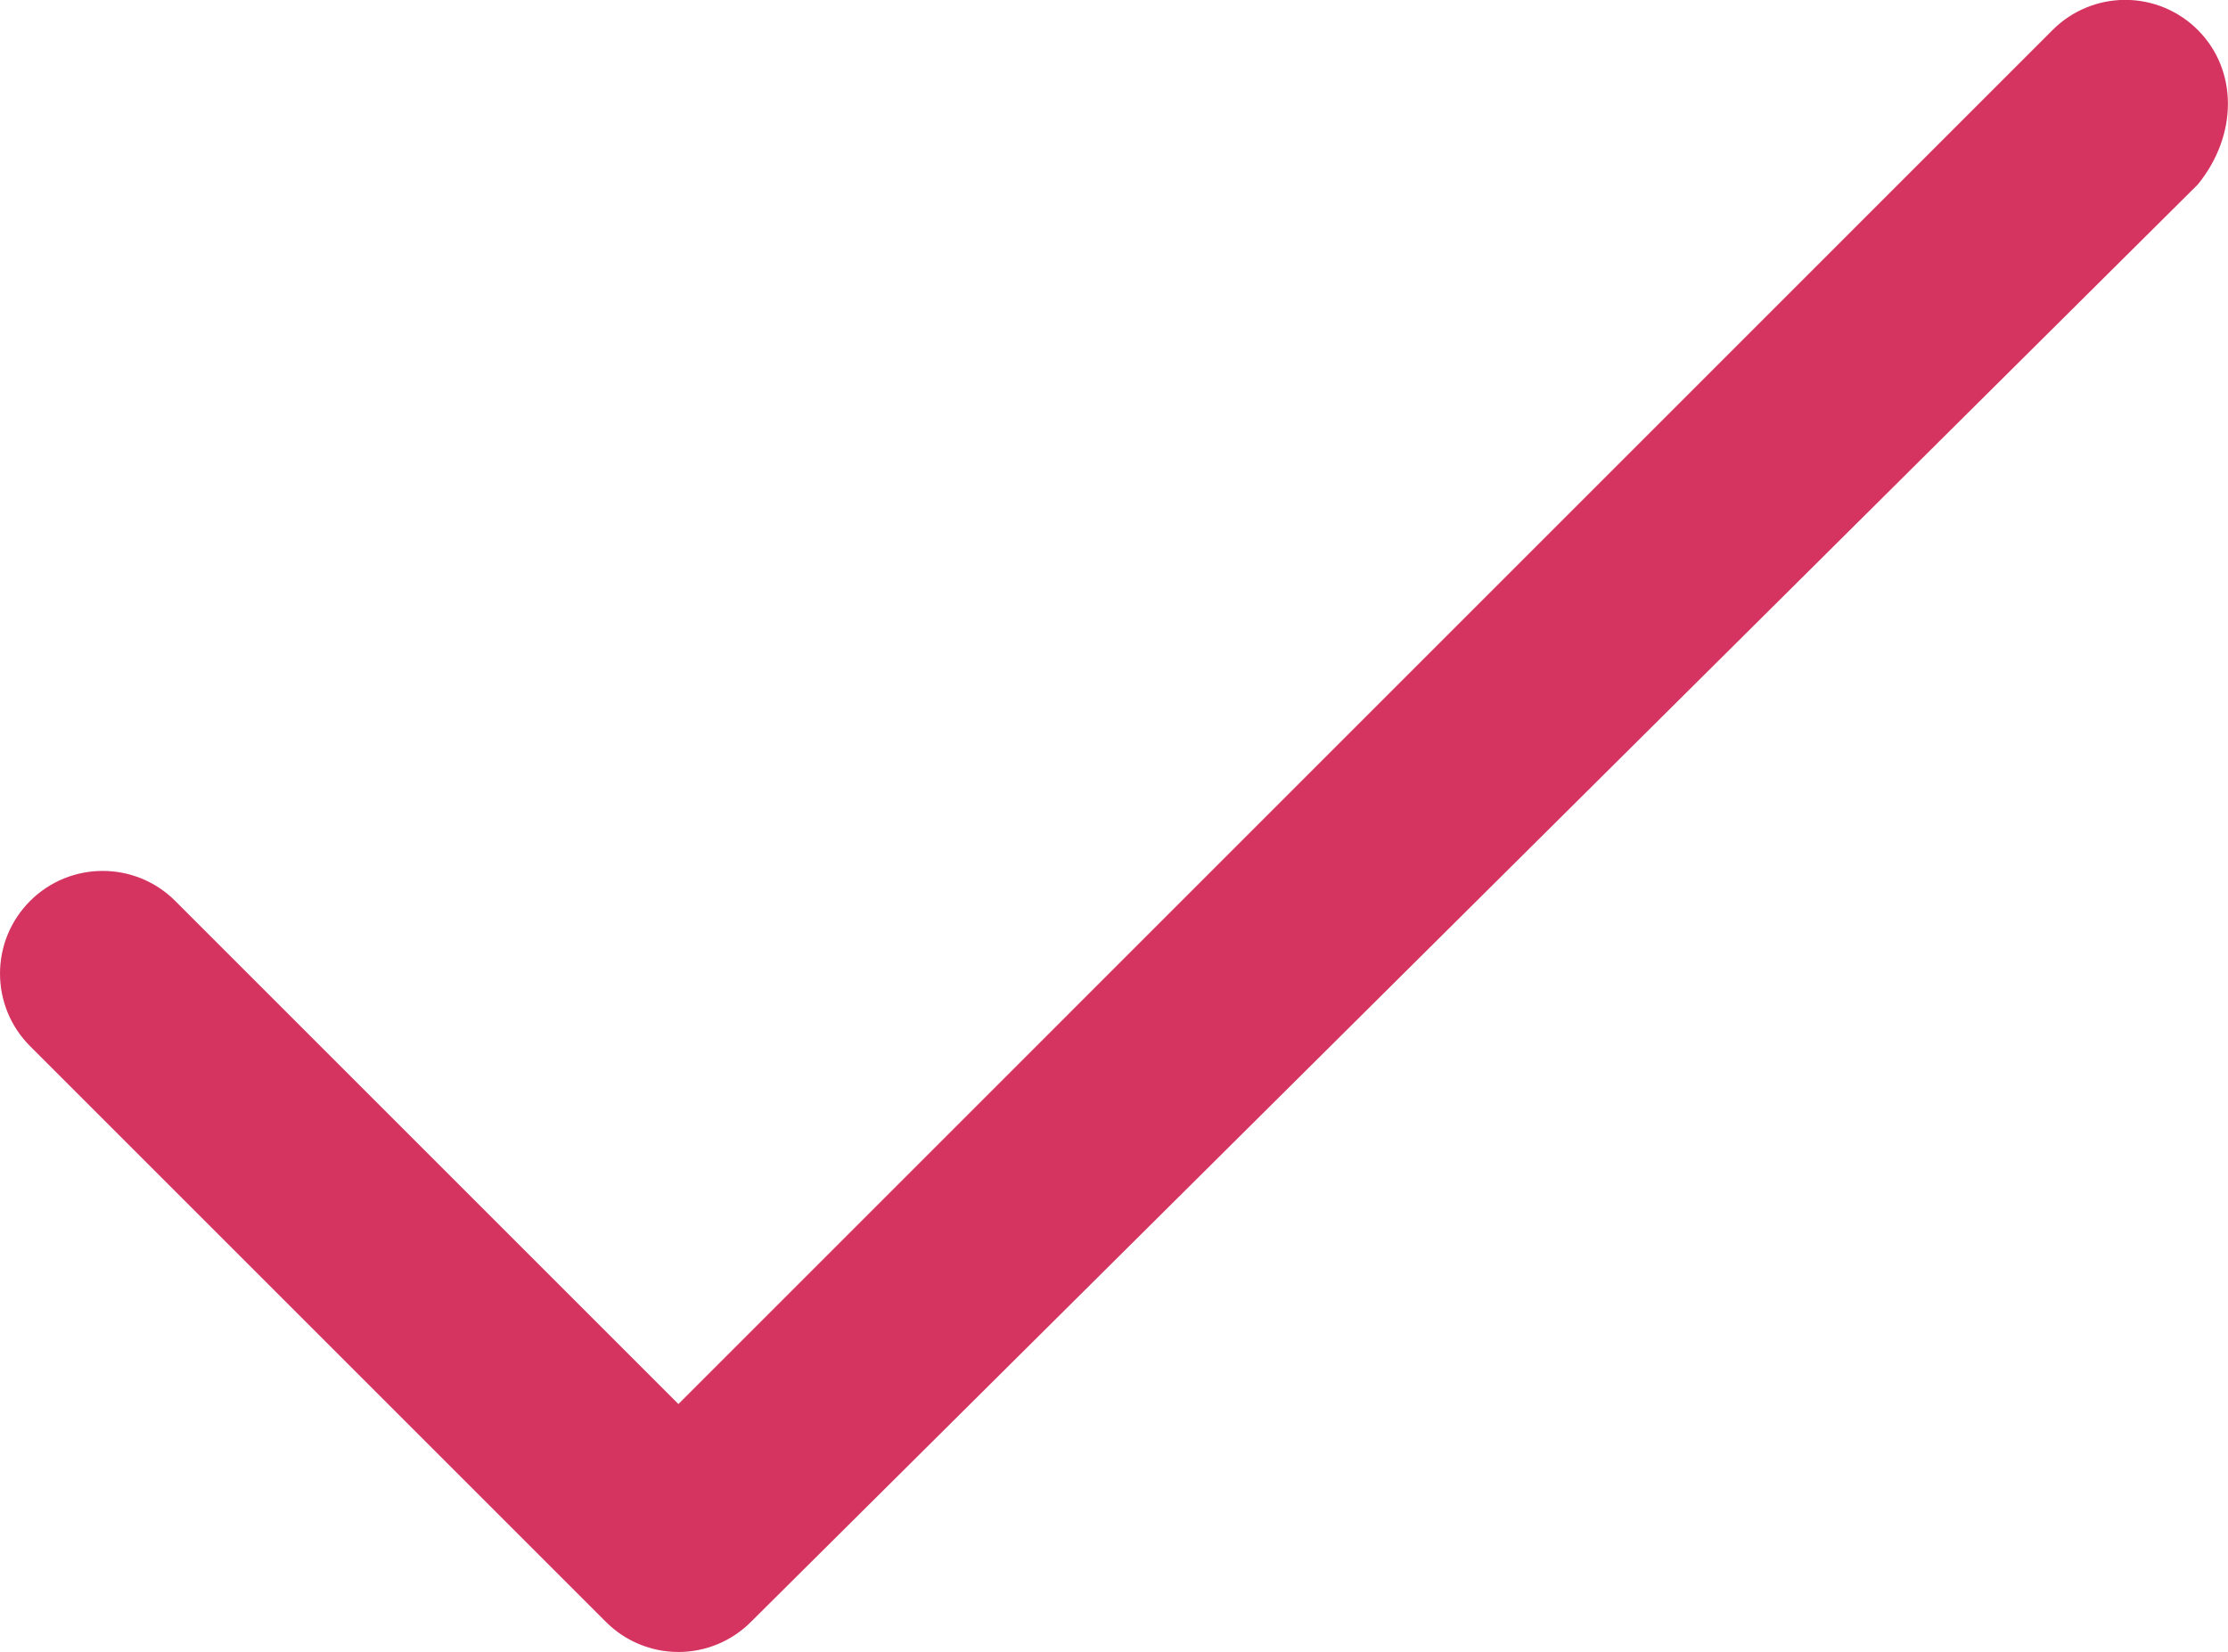
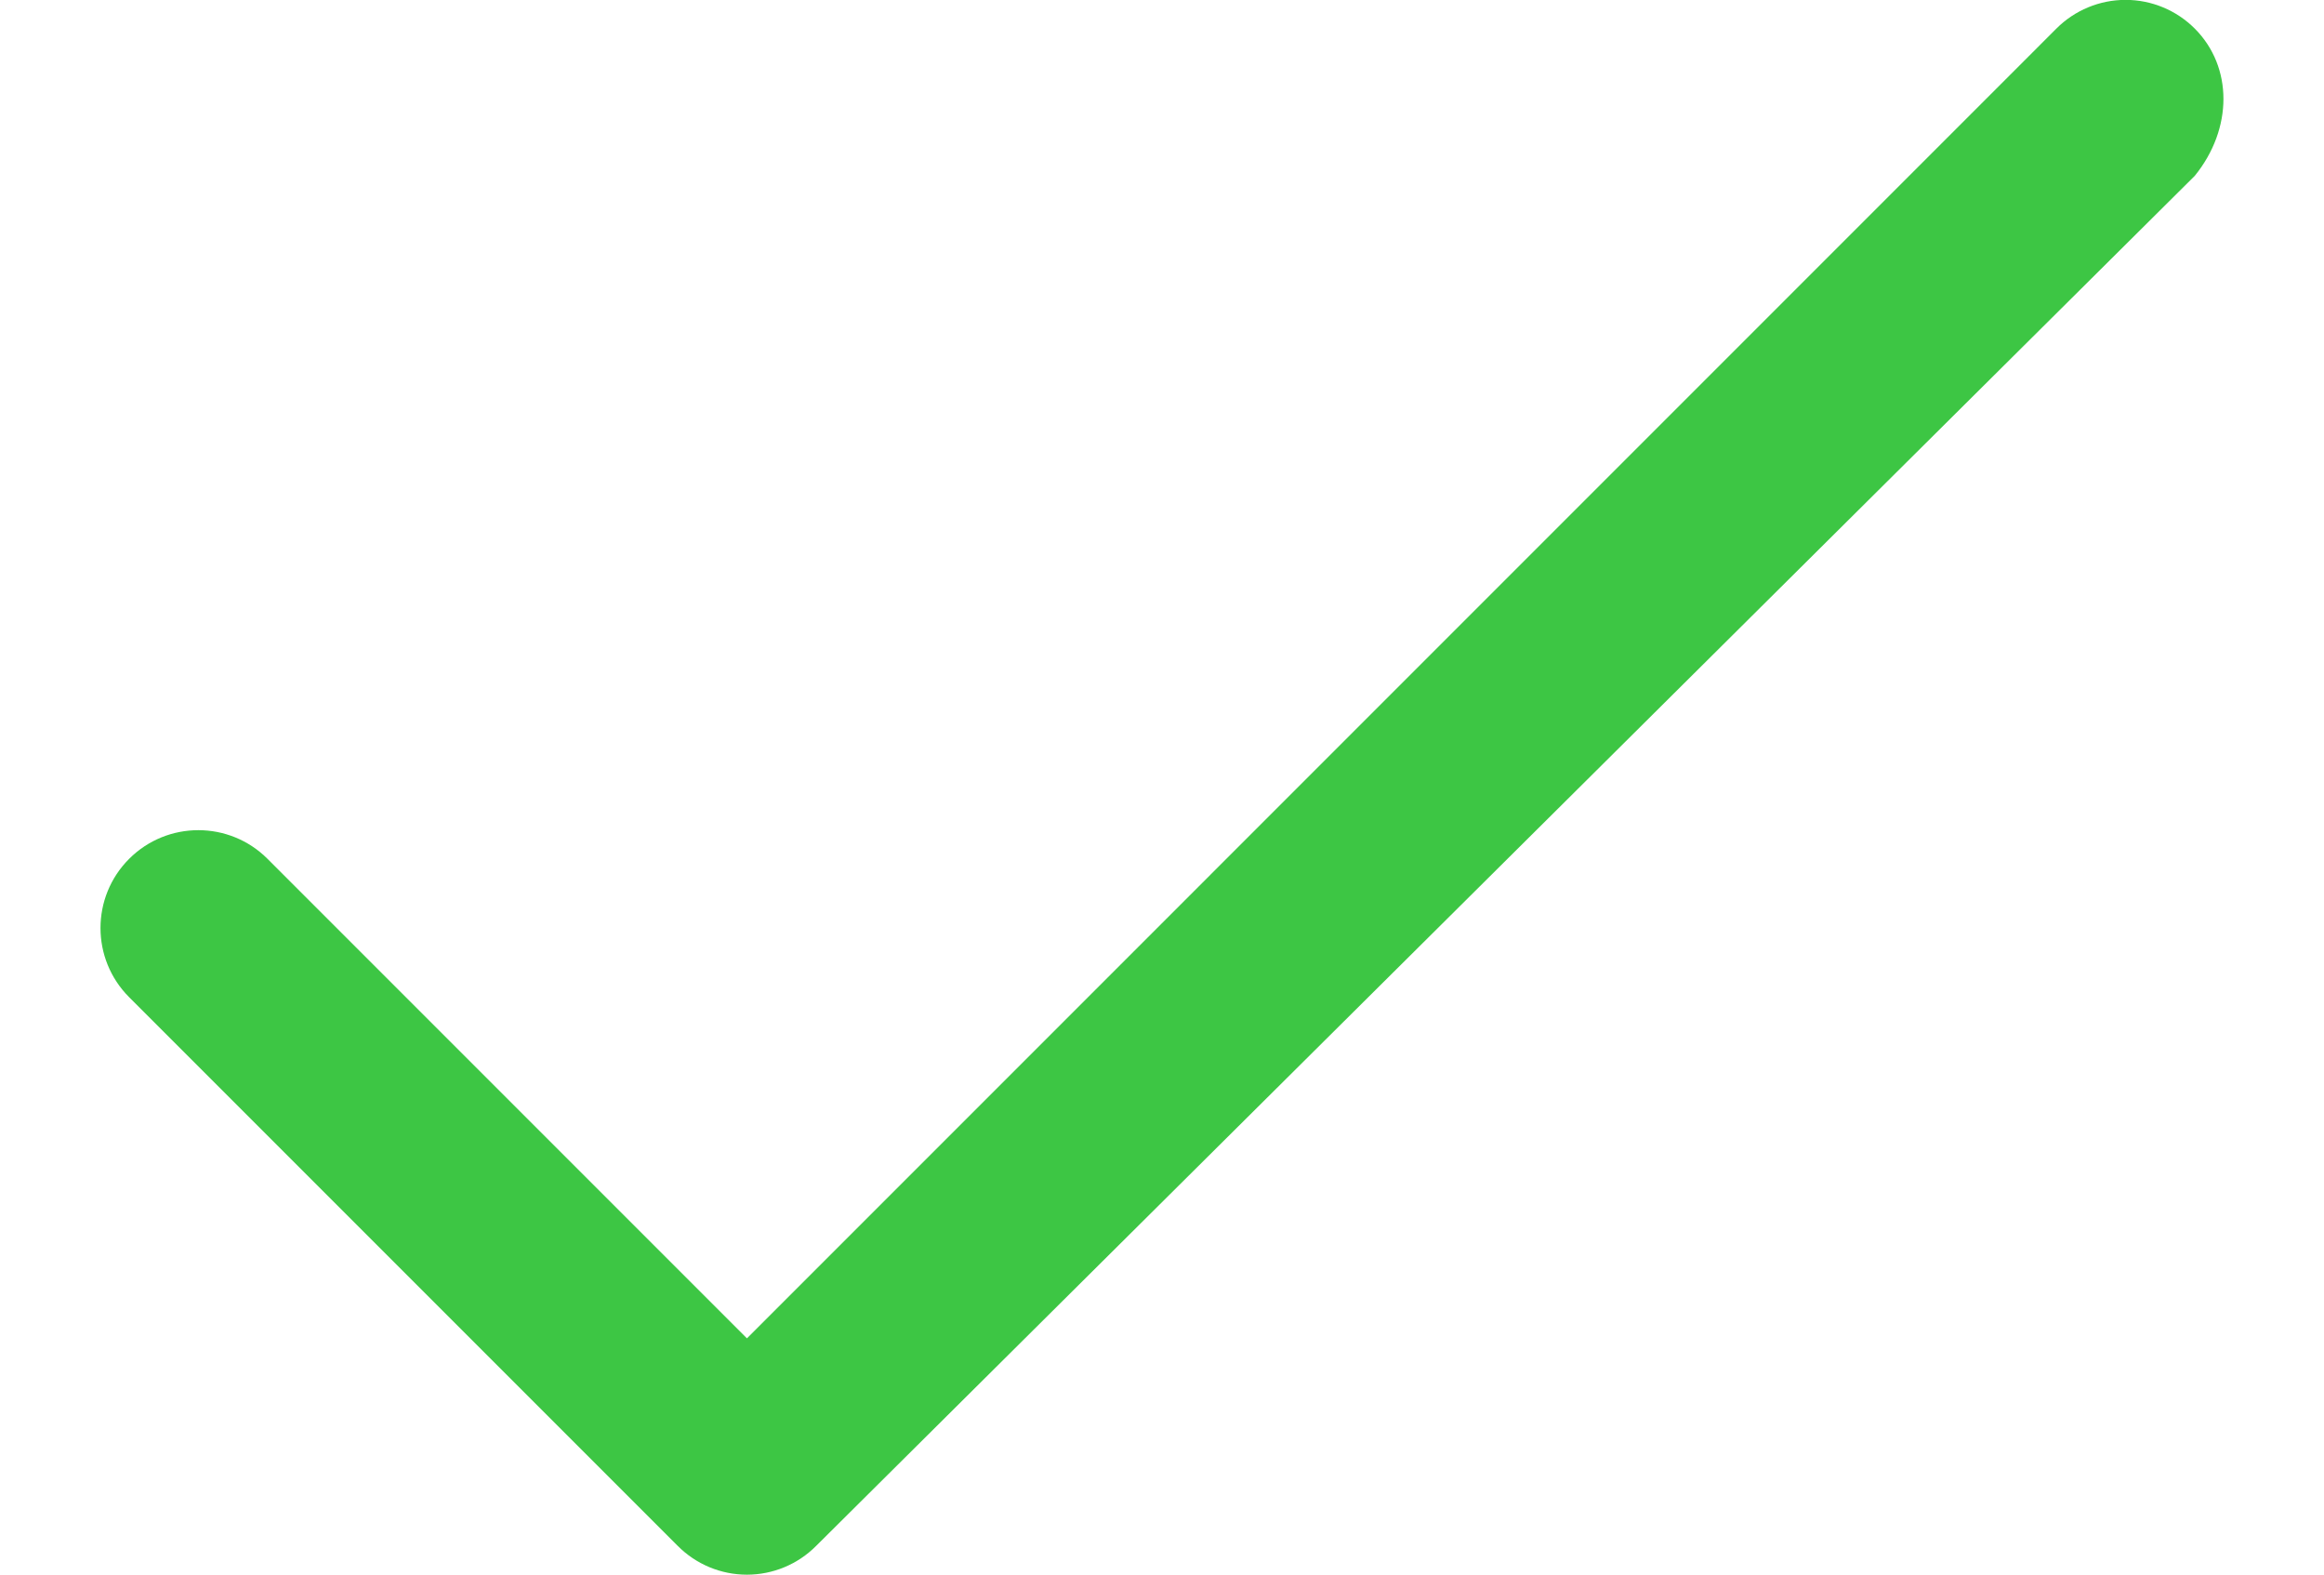
- <svg xmlns="http://www.w3.org/2000/svg" version="1.0" width="21.698" height="16.09" viewBox="-82.357 4.875 21.698 16.09">
-   <path d="M-60.953 5.167a.999.999 0 0 0-1.414 0L-75.75 18.551l-4.9-4.9a.999.999 0 1 0-1.414 1.414l5.607 5.607a.997.997 0 0 0 1.414 0l14.09-14c.391-.481.391-1.114 0-1.505z" fill="#d4345f" />
+ <svg xmlns="http://www.w3.org/2000/svg" version="1.0" width="31" height="21" viewBox="-82.357 4.875 21.698 16.09">
+   <path d="M-60.953 5.167a.999.999 0 0 0-1.414 0L-75.75 18.551l-4.9-4.9a.999.999 0 1 0-1.414 1.414l5.607 5.607a.997.997 0 0 0 1.414 0l14.09-14c.391-.481.391-1.114 0-1.505z" fill="#3dc644" />
</svg>
